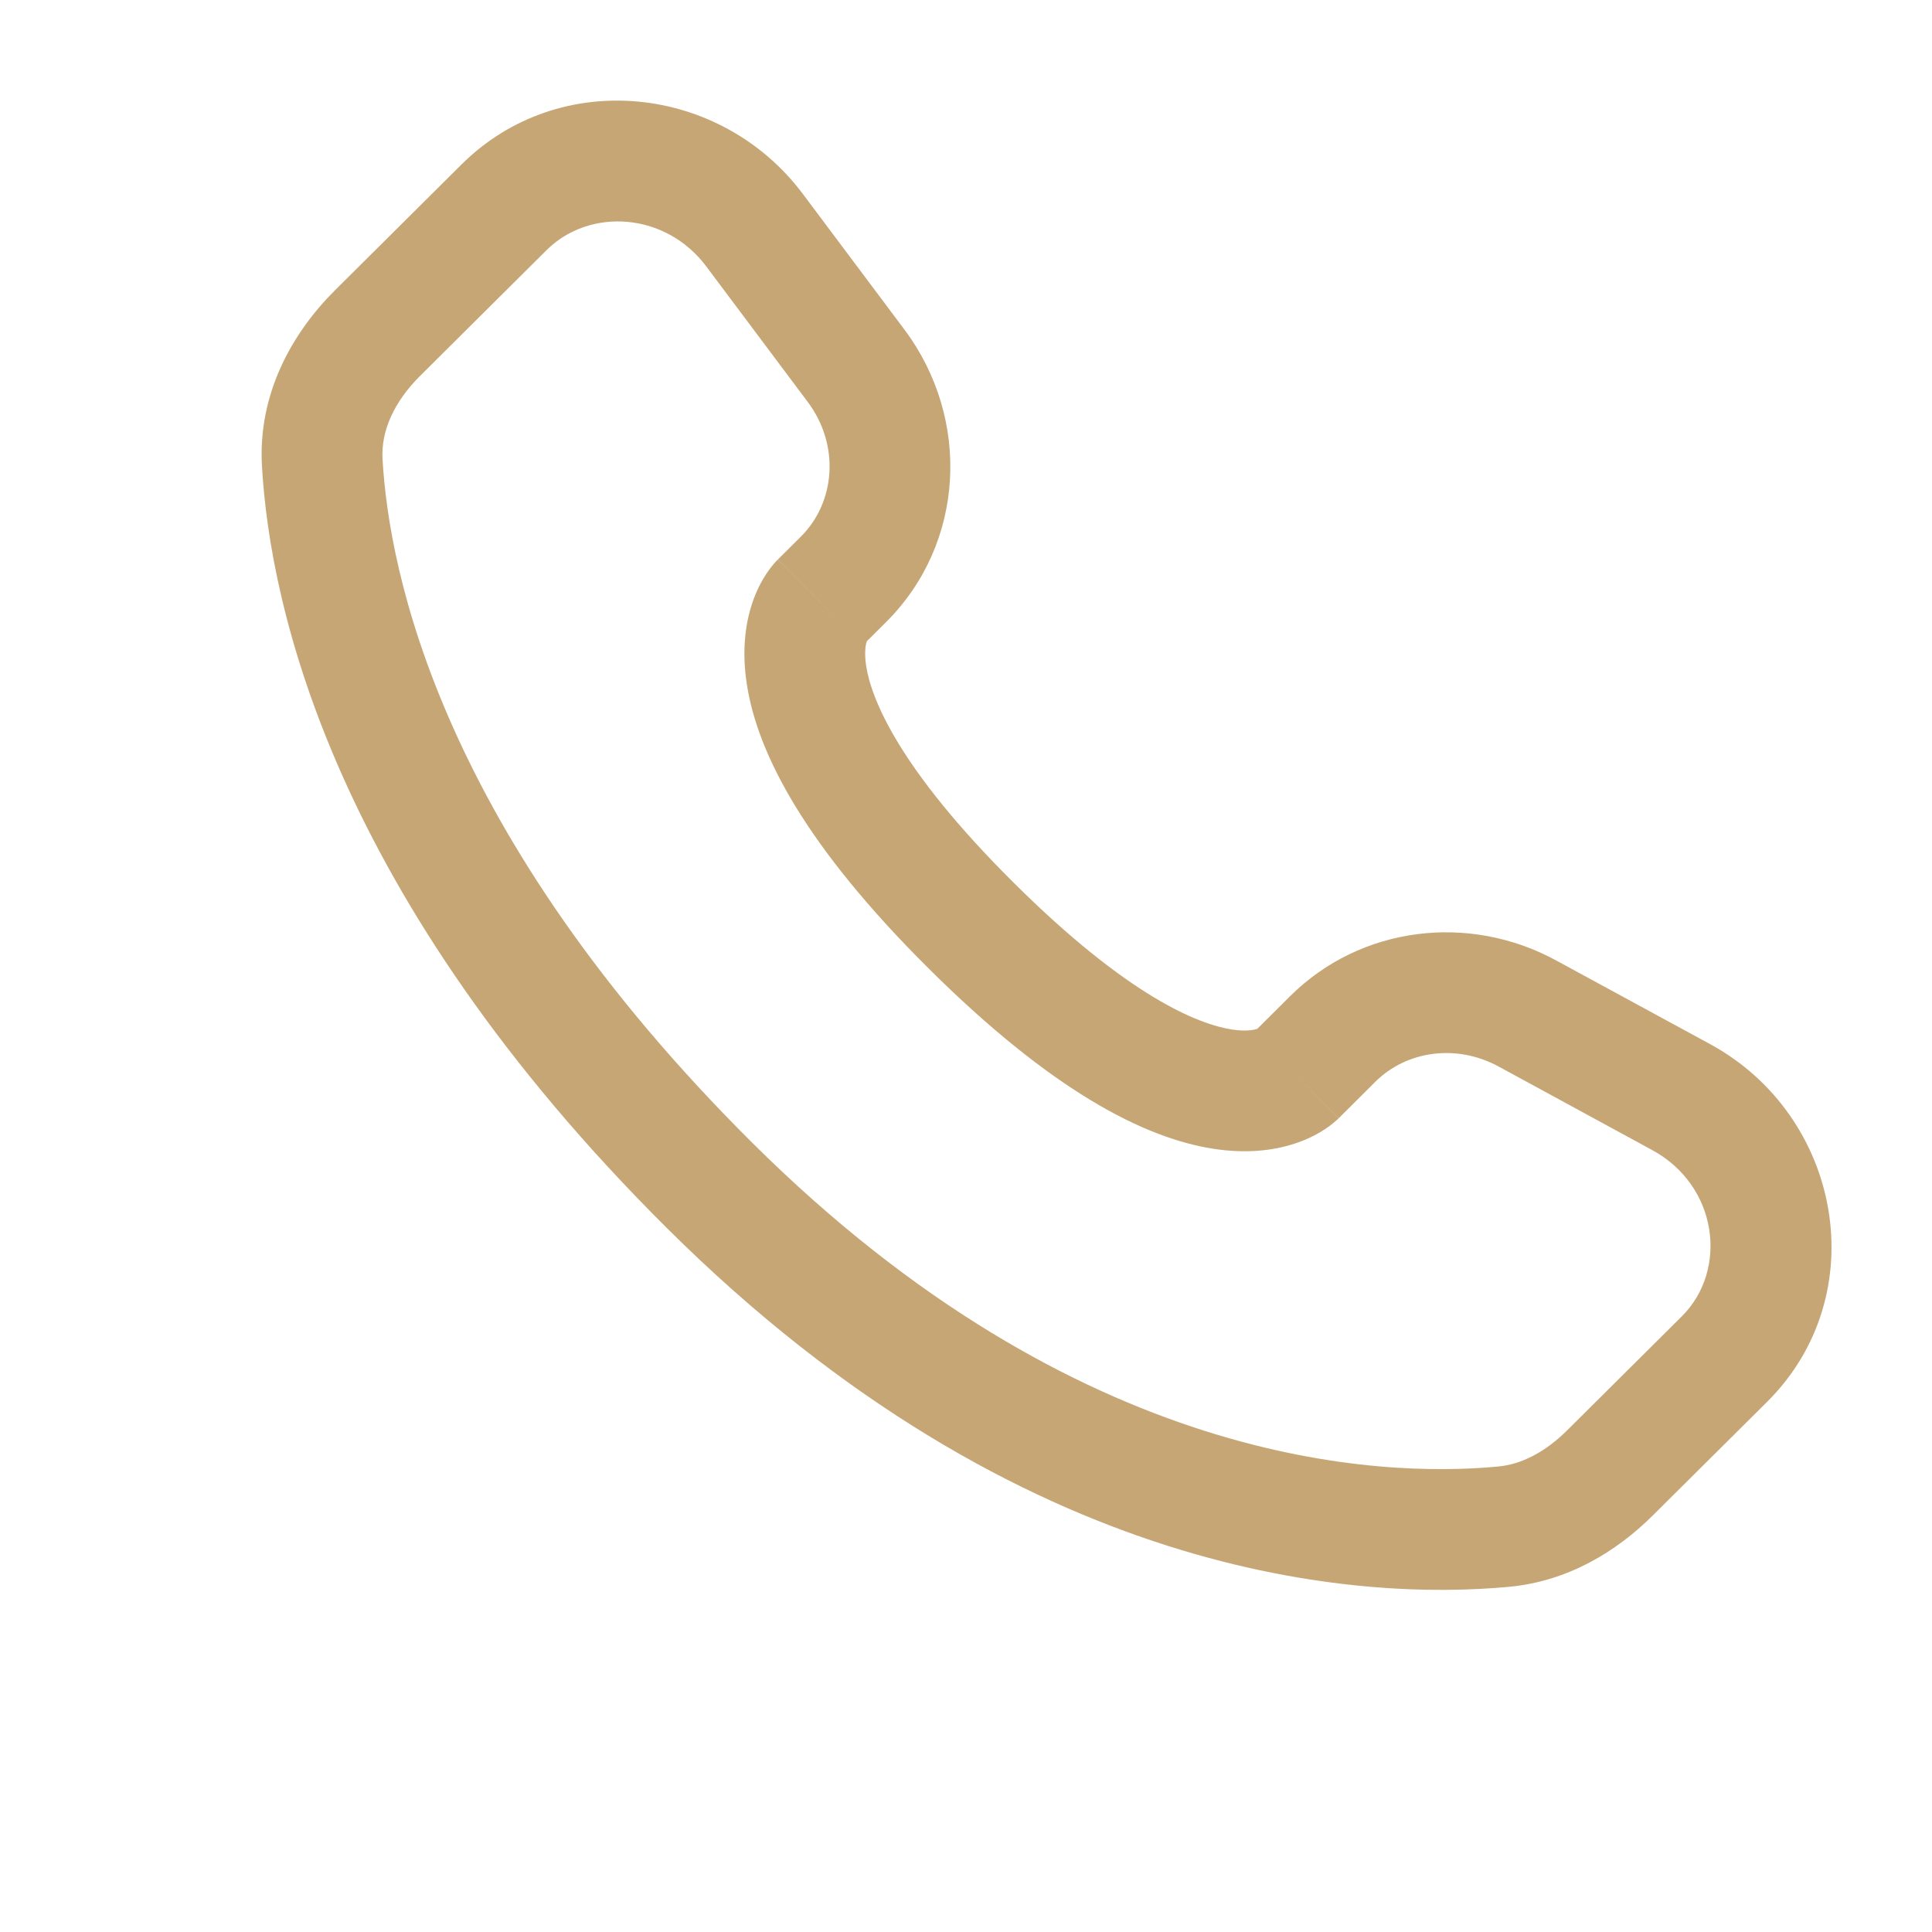
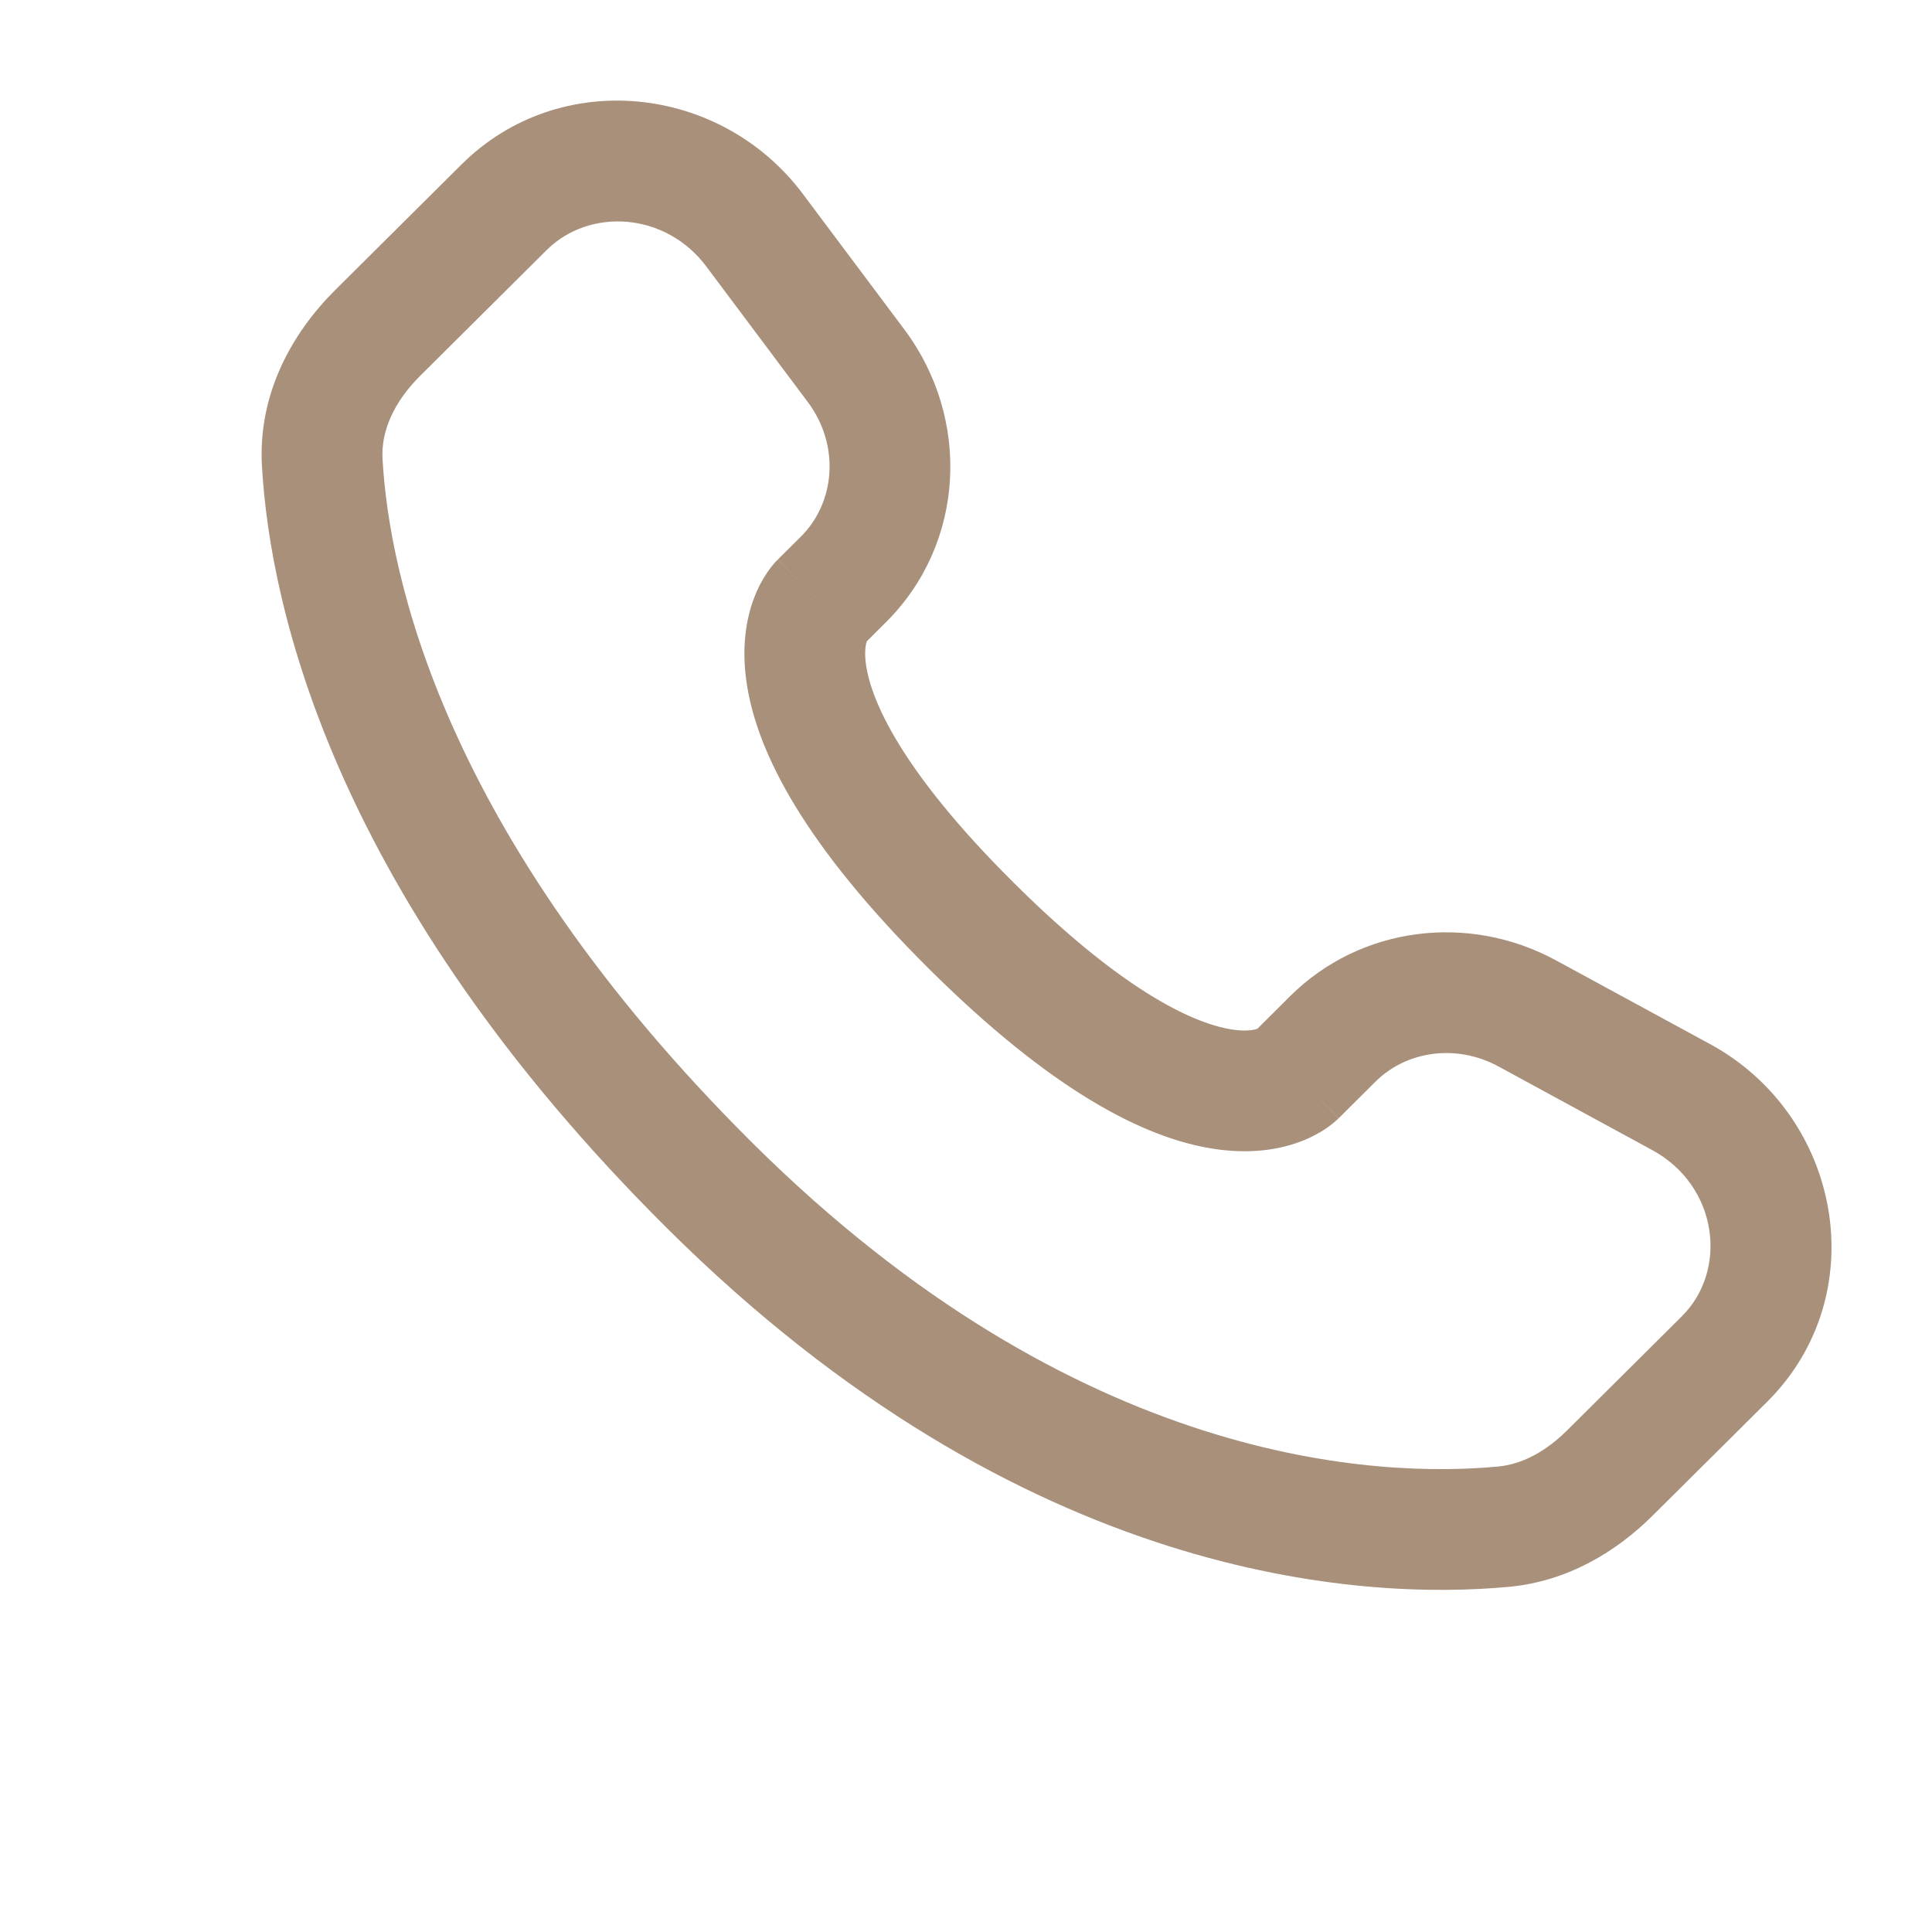
<svg xmlns="http://www.w3.org/2000/svg" width="24px" height="24px" viewBox="0 0 24 24" fill="none">
-   <path d="M16.101 13.359L15.572 12.827H15.572L16.101 13.359ZM16.556 12.906L17.085 13.438H17.085L16.556 12.906ZM18.973 12.589L18.615 13.248L18.973 12.589ZM20.883 13.628L20.525 14.287L20.883 13.628ZM21.422 16.883L21.951 17.415L21.422 16.883ZM20.001 18.295L19.472 17.764L20.001 18.295ZM18.676 18.965L18.746 19.712H18.746L18.676 18.965ZM8.815 14.727L9.344 14.195L8.815 14.727ZM4.003 5.746L3.254 5.788L3.254 5.788L4.003 5.746ZM10.477 7.197L11.006 7.729H11.006L10.477 7.197ZM10.634 4.543L11.235 4.094L10.634 4.543ZM9.373 2.859L8.773 3.309V3.309L9.373 2.859ZM6.261 2.575L6.79 3.107H6.79L6.261 2.575ZM4.692 4.136L4.163 3.604H4.163L4.692 4.136ZM12.063 11.497L12.592 10.965L12.063 11.497ZM16.63 13.891L17.085 13.438L16.027 12.374L15.572 12.827L16.63 13.891ZM18.615 13.248L20.525 14.287L21.241 12.969L19.331 11.931L18.615 13.248ZM20.893 16.351L19.472 17.764L20.53 18.827L21.951 17.415L20.893 16.351ZM18.607 18.218C17.157 18.354 13.406 18.233 9.344 14.195L8.287 15.258C12.719 19.665 16.937 19.881 18.746 19.712L18.607 18.218ZM9.344 14.195C5.473 10.345 4.832 7.108 4.752 5.703L3.254 5.788C3.355 7.556 4.149 11.144 8.287 15.258L9.344 14.195ZM10.72 8.014L11.006 7.729L9.949 6.666L9.662 6.951L10.72 8.014ZM11.235 4.094L9.974 2.41L8.773 3.309L10.034 4.993L11.235 4.094ZM5.733 2.043L4.163 3.604L5.221 4.667L6.79 3.107L5.733 2.043ZM10.191 7.483C9.662 6.951 9.661 6.951 9.66 6.952C9.66 6.952 9.659 6.953 9.659 6.954C9.658 6.955 9.657 6.956 9.656 6.957C9.654 6.959 9.652 6.961 9.65 6.963C9.645 6.968 9.641 6.972 9.636 6.978C9.626 6.988 9.616 7 9.604 7.014C9.582 7.041 9.556 7.074 9.529 7.114C9.475 7.194 9.416 7.299 9.366 7.432C9.264 7.703 9.209 8.061 9.278 8.503C9.412 9.368 10.008 10.511 11.534 12.029L12.592 10.965C11.163 9.545 10.823 8.681 10.76 8.273C10.73 8.079 10.761 7.984 10.77 7.961C10.775 7.947 10.777 7.946 10.771 7.955C10.768 7.96 10.762 7.967 10.754 7.977C10.75 7.982 10.745 7.988 10.739 7.994C10.736 7.997 10.733 8 10.73 8.004C10.729 8.005 10.727 8.007 10.725 8.009C10.724 8.01 10.723 8.011 10.722 8.012C10.722 8.012 10.721 8.013 10.721 8.013C10.72 8.014 10.72 8.014 10.191 7.483ZM11.534 12.029C13.061 13.547 14.21 14.138 15.076 14.271C15.519 14.339 15.876 14.285 16.147 14.184C16.28 14.135 16.386 14.076 16.466 14.023C16.506 13.996 16.539 13.97 16.566 13.948C16.58 13.937 16.592 13.926 16.602 13.917C16.608 13.912 16.613 13.907 16.617 13.903C16.619 13.901 16.622 13.899 16.624 13.897C16.625 13.896 16.626 13.895 16.627 13.894C16.627 13.893 16.628 13.893 16.628 13.892C16.629 13.892 16.63 13.891 16.101 13.359C15.572 12.827 15.573 12.826 15.573 12.826C15.573 12.826 15.574 12.825 15.575 12.824C15.576 12.823 15.576 12.823 15.577 12.822C15.579 12.82 15.581 12.818 15.583 12.817C15.586 12.813 15.589 12.81 15.593 12.807C15.599 12.802 15.604 12.797 15.609 12.793C15.619 12.785 15.627 12.78 15.631 12.776C15.64 12.77 15.638 12.773 15.624 12.778C15.599 12.788 15.501 12.819 15.304 12.789C14.89 12.725 14.02 12.385 12.592 10.965L11.534 12.029ZM9.974 2.41C8.954 1.048 6.95 0.833 5.733 2.043L6.79 3.107C7.322 2.578 8.266 2.632 8.773 3.309L9.974 2.41ZM4.752 5.703C4.732 5.357 4.891 4.995 5.221 4.667L4.163 3.604C3.626 4.138 3.203 4.894 3.254 5.788L4.752 5.703ZM19.472 17.764C19.198 18.037 18.903 18.191 18.607 18.218L18.746 19.712C19.48 19.643 20.082 19.272 20.53 18.827L19.472 17.764ZM11.006 7.729C11.991 6.75 12.064 5.202 11.235 4.094L10.034 4.993C10.437 5.532 10.377 6.239 9.949 6.666L11.006 7.729ZM20.525 14.287C21.343 14.732 21.47 15.777 20.893 16.351L21.951 17.415C23.291 16.082 22.878 13.858 21.241 12.969L20.525 14.287ZM17.085 13.438C17.469 13.056 18.087 12.962 18.615 13.248L19.331 11.931C18.247 11.341 16.903 11.504 16.027 12.374L17.085 13.438Z" fill="#C7A676" />
+   <path d="M16.101 13.359L15.572 12.827H15.572L16.101 13.359ZM16.556 12.906L17.085 13.438H17.085L16.556 12.906ZM18.973 12.589L18.615 13.248L18.973 12.589ZM20.883 13.628L20.525 14.287L20.883 13.628ZM21.422 16.883L21.951 17.415L21.422 16.883ZM20.001 18.295L19.472 17.764L20.001 18.295ZM18.676 18.965L18.746 19.712H18.746L18.676 18.965ZM8.815 14.727L9.344 14.195L8.815 14.727ZM4.003 5.746L3.254 5.788L3.254 5.788L4.003 5.746ZM10.477 7.197L11.006 7.729H11.006L10.477 7.197ZM10.634 4.543L11.235 4.094L10.634 4.543ZM9.373 2.859L8.773 3.309V3.309L9.373 2.859ZM6.261 2.575L6.79 3.107H6.79L6.261 2.575ZM4.692 4.136L4.163 3.604H4.163L4.692 4.136ZM12.063 11.497L12.592 10.965L12.063 11.497ZM16.63 13.891L17.085 13.438L16.027 12.374L15.572 12.827L16.63 13.891ZM18.615 13.248L20.525 14.287L21.241 12.969L19.331 11.931L18.615 13.248ZM20.893 16.351L19.472 17.764L20.53 18.827L21.951 17.415L20.893 16.351ZM18.607 18.218C17.157 18.354 13.406 18.233 9.344 14.195L8.287 15.258C12.719 19.665 16.937 19.881 18.746 19.712L18.607 18.218ZM9.344 14.195C5.473 10.345 4.832 7.108 4.752 5.703L3.254 5.788C3.355 7.556 4.149 11.144 8.287 15.258L9.344 14.195ZM10.72 8.014L11.006 7.729L9.949 6.666L9.662 6.951L10.72 8.014ZM11.235 4.094L9.974 2.41L8.773 3.309L10.034 4.993L11.235 4.094ZM5.733 2.043L4.163 3.604L5.221 4.667L6.79 3.107L5.733 2.043ZM10.191 7.483C9.662 6.951 9.661 6.951 9.66 6.952C9.66 6.952 9.659 6.953 9.659 6.954C9.658 6.955 9.657 6.956 9.656 6.957C9.654 6.959 9.652 6.961 9.65 6.963C9.645 6.968 9.641 6.972 9.636 6.978C9.626 6.988 9.616 7 9.604 7.014C9.582 7.041 9.556 7.074 9.529 7.114C9.475 7.194 9.416 7.299 9.366 7.432C9.264 7.703 9.209 8.061 9.278 8.503C9.412 9.368 10.008 10.511 11.534 12.029L12.592 10.965C11.163 9.545 10.823 8.681 10.76 8.273C10.73 8.079 10.761 7.984 10.77 7.961C10.775 7.947 10.777 7.946 10.771 7.955C10.768 7.96 10.762 7.967 10.754 7.977C10.75 7.982 10.745 7.988 10.739 7.994C10.736 7.997 10.733 8 10.73 8.004C10.729 8.005 10.727 8.007 10.725 8.009C10.724 8.01 10.723 8.011 10.722 8.012C10.722 8.012 10.721 8.013 10.721 8.013C10.72 8.014 10.72 8.014 10.191 7.483ZM11.534 12.029C13.061 13.547 14.21 14.138 15.076 14.271C15.519 14.339 15.876 14.285 16.147 14.184C16.28 14.135 16.386 14.076 16.466 14.023C16.506 13.996 16.539 13.97 16.566 13.948C16.58 13.937 16.592 13.926 16.602 13.917C16.608 13.912 16.613 13.907 16.617 13.903C16.619 13.901 16.622 13.899 16.624 13.897C16.625 13.896 16.626 13.895 16.627 13.894C16.627 13.893 16.628 13.893 16.628 13.892C16.629 13.892 16.63 13.891 16.101 13.359C15.572 12.827 15.573 12.826 15.573 12.826C15.573 12.826 15.574 12.825 15.575 12.824C15.576 12.823 15.576 12.823 15.577 12.822C15.579 12.82 15.581 12.818 15.583 12.817C15.586 12.813 15.589 12.81 15.593 12.807C15.599 12.802 15.604 12.797 15.609 12.793C15.619 12.785 15.627 12.78 15.631 12.776C15.64 12.77 15.638 12.773 15.624 12.778C15.599 12.788 15.501 12.819 15.304 12.789C14.89 12.725 14.02 12.385 12.592 10.965L11.534 12.029ZM9.974 2.41C8.954 1.048 6.95 0.833 5.733 2.043L6.79 3.107C7.322 2.578 8.266 2.632 8.773 3.309L9.974 2.41ZM4.752 5.703C4.732 5.357 4.891 4.995 5.221 4.667L4.163 3.604C3.626 4.138 3.203 4.894 3.254 5.788L4.752 5.703ZM19.472 17.764C19.198 18.037 18.903 18.191 18.607 18.218L18.746 19.712C19.48 19.643 20.082 19.272 20.53 18.827L19.472 17.764ZM11.006 7.729C11.991 6.75 12.064 5.202 11.235 4.094L10.034 4.993C10.437 5.532 10.377 6.239 9.949 6.666L11.006 7.729ZM20.525 14.287C21.343 14.732 21.47 15.777 20.893 16.351L21.951 17.415C23.291 16.082 22.878 13.858 21.241 12.969L20.525 14.287ZM17.085 13.438C17.469 13.056 18.087 12.962 18.615 13.248L19.331 11.931C18.247 11.341 16.903 11.504 16.027 12.374L17.085 13.438Z" fill="#A8907B" />
</svg>
